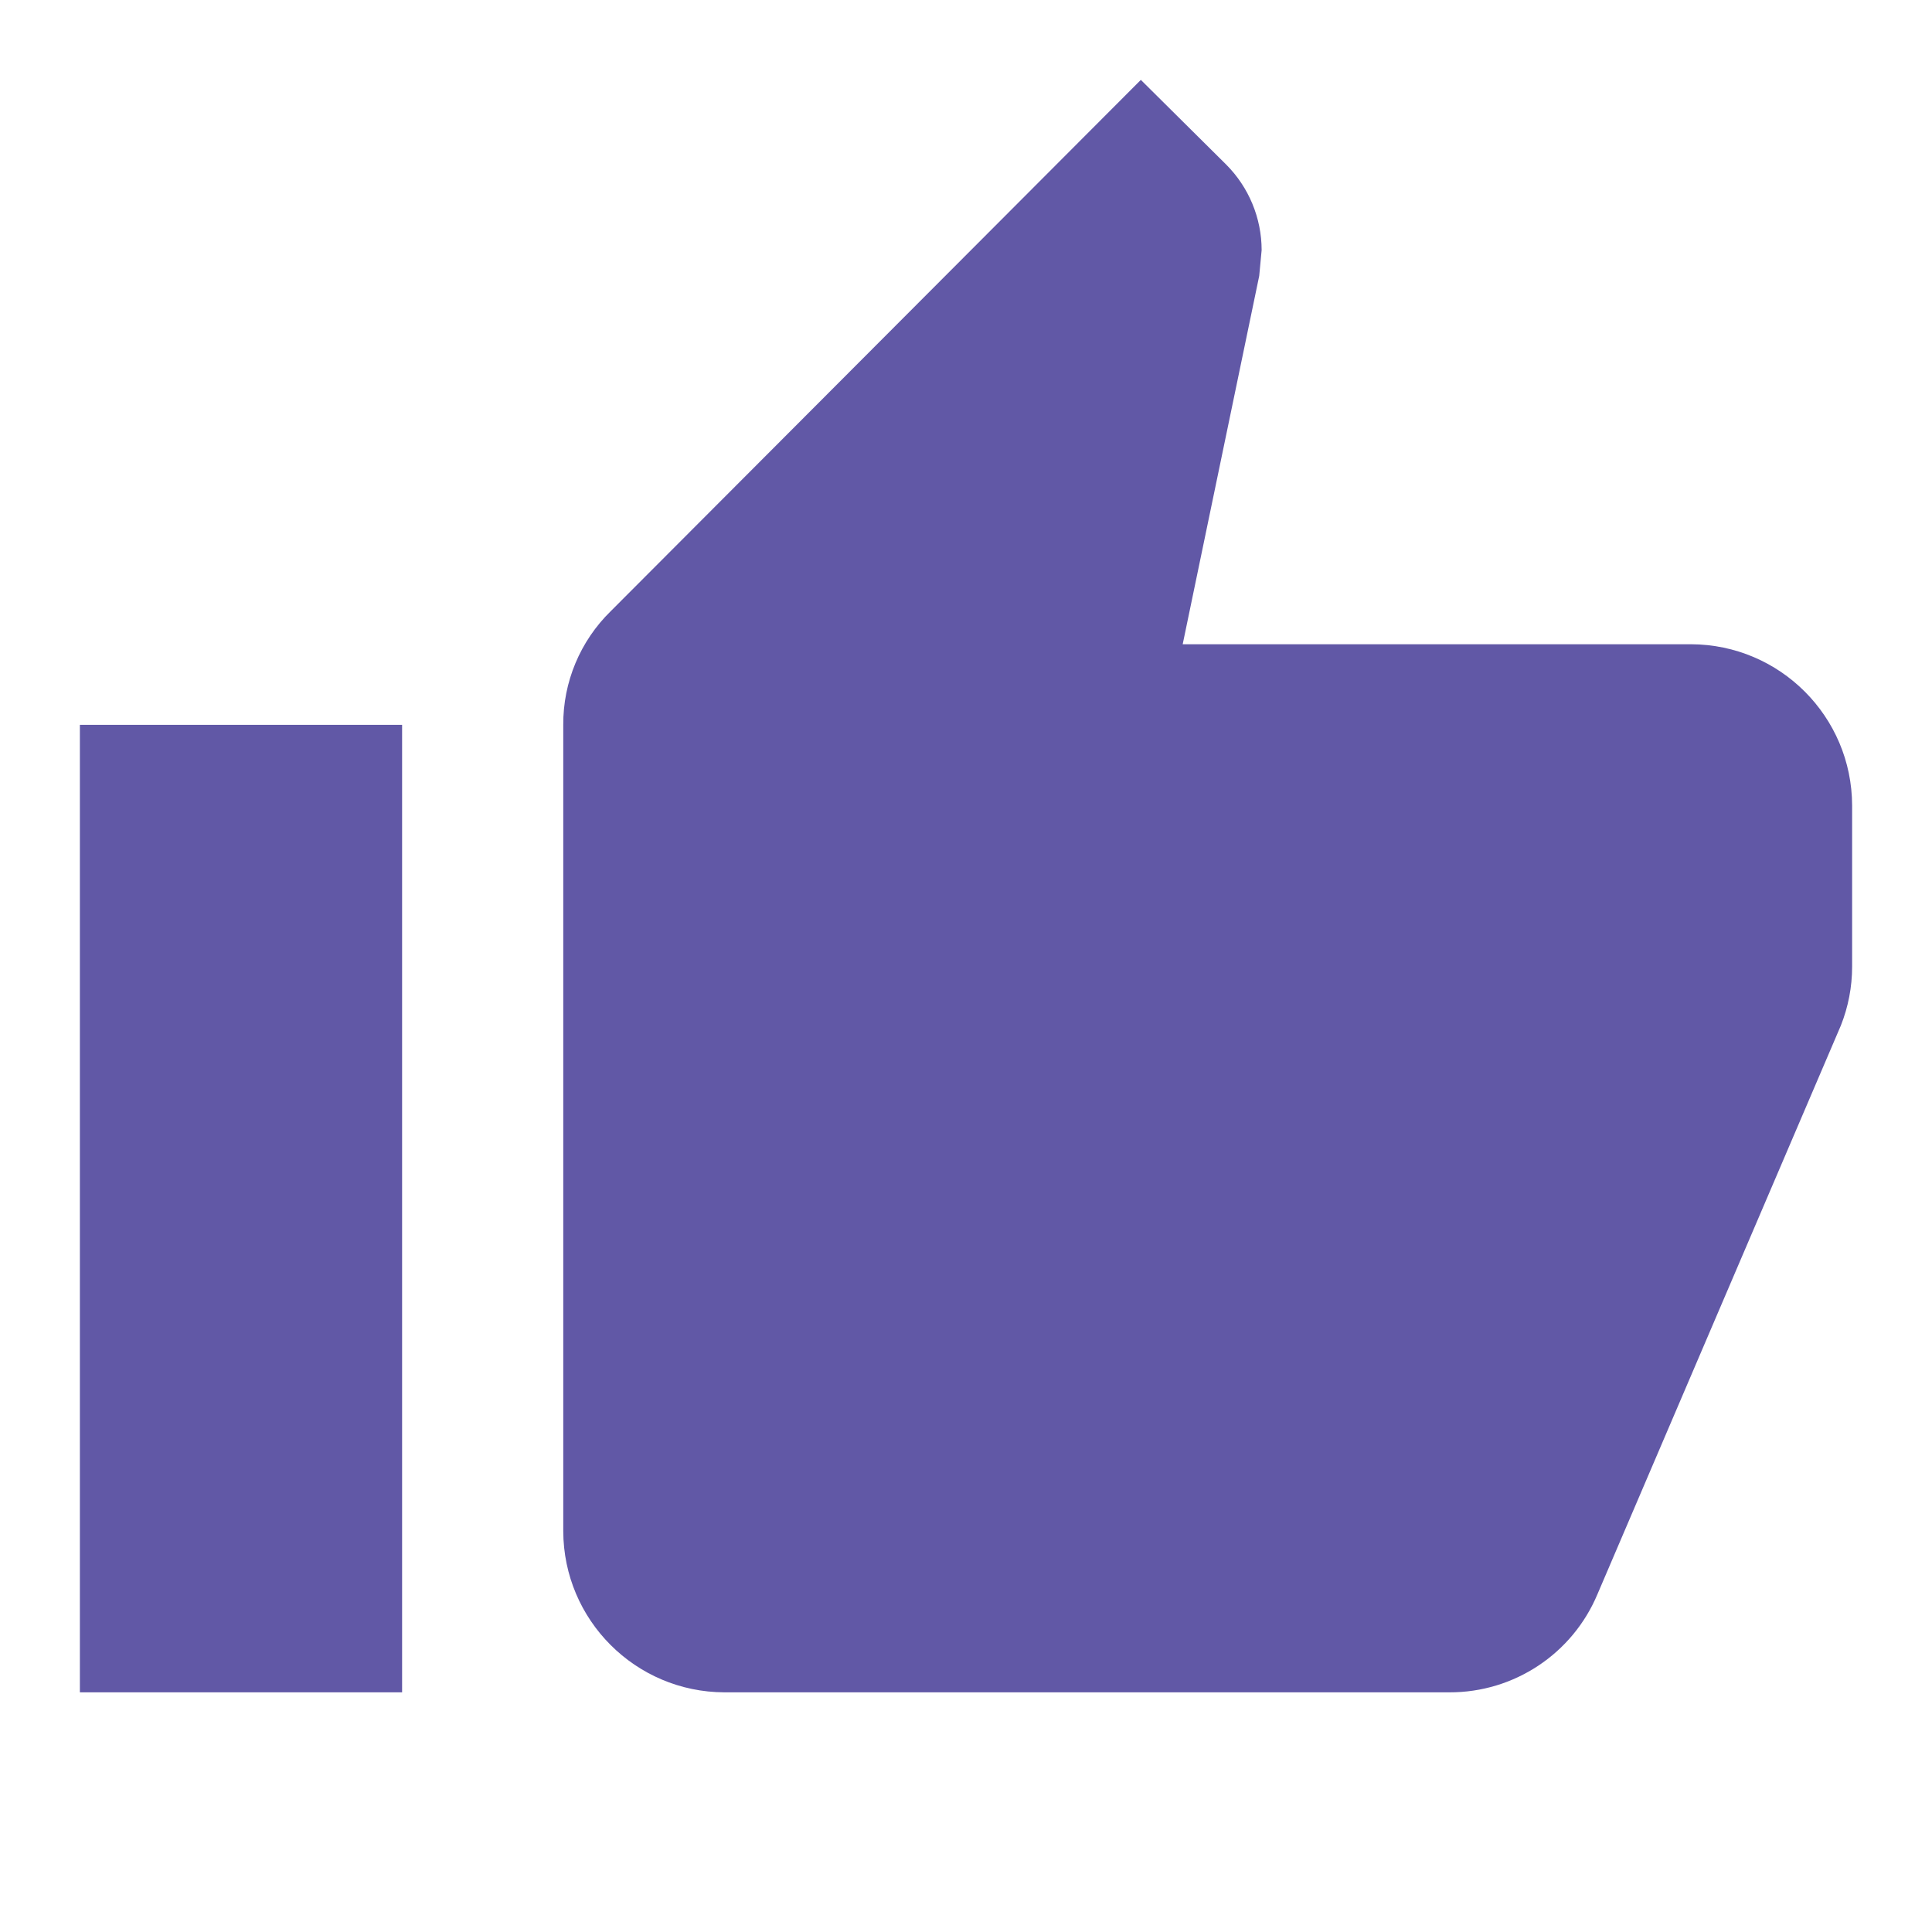
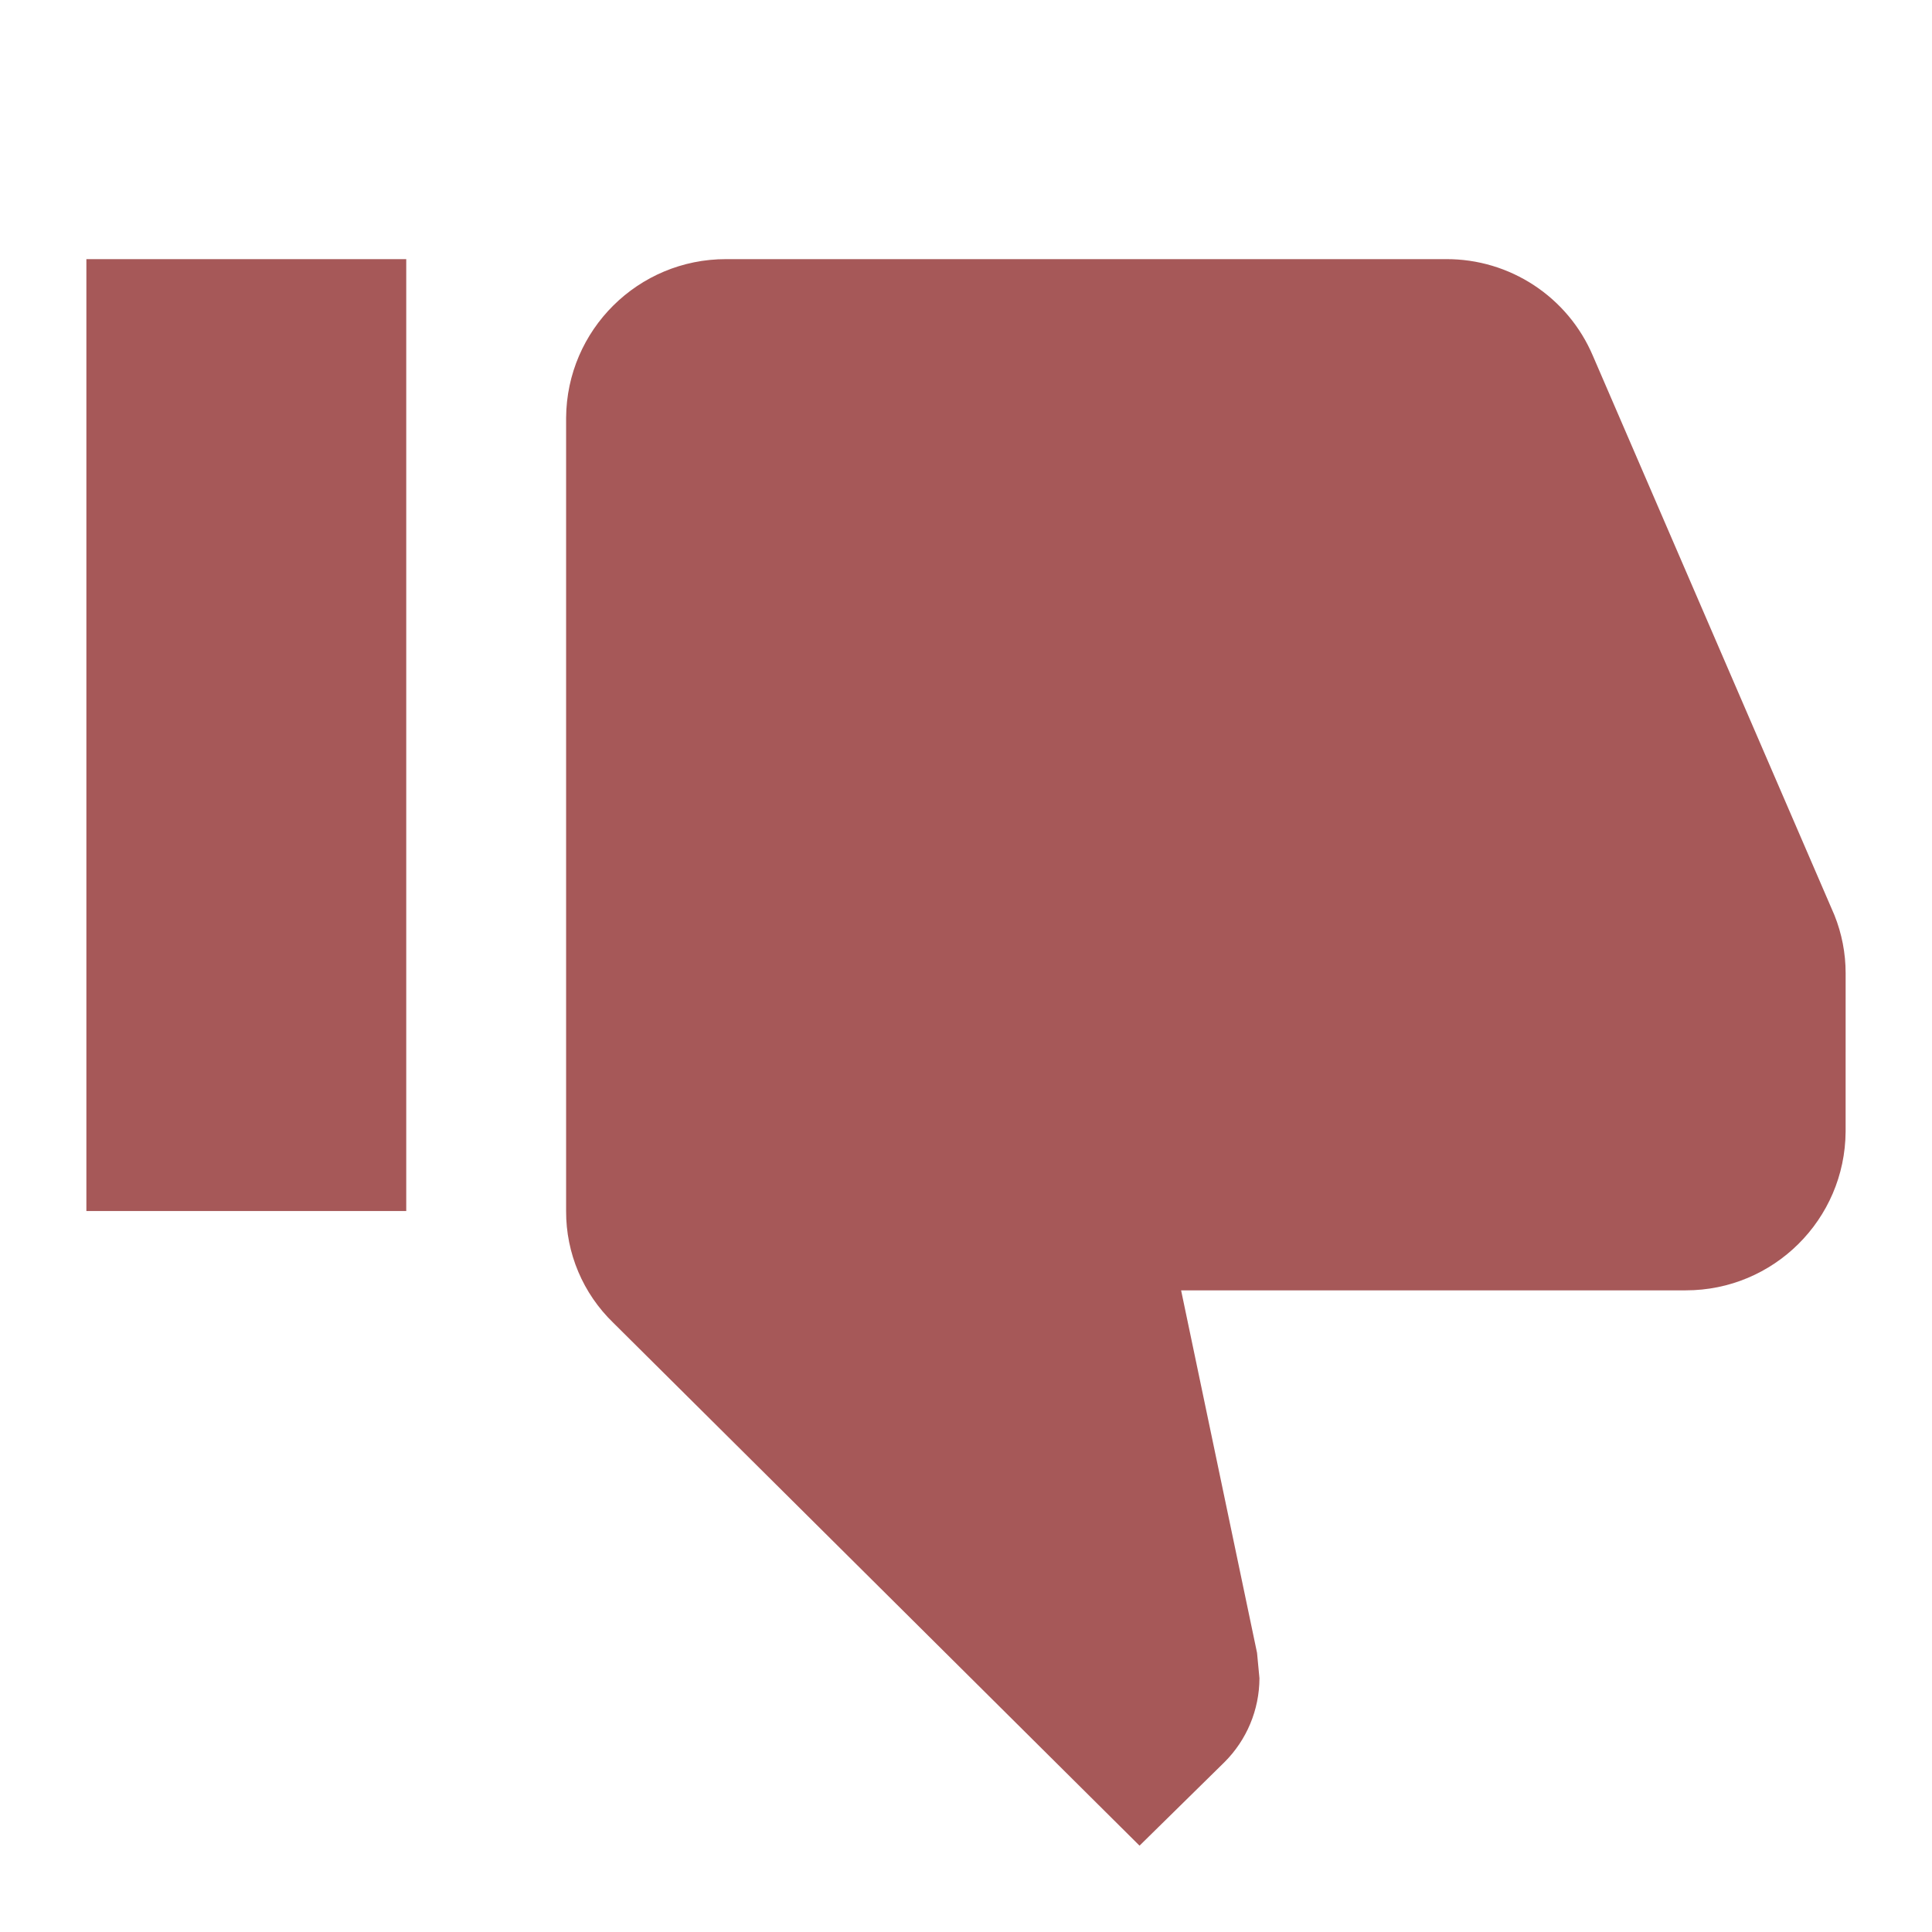
<svg xmlns="http://www.w3.org/2000/svg" width="118" height="118" viewBox="0 0 118 118">
  <defs>
-     <style>.a{fill:none;}.b{fill:#6158a6;}</style>
+     <style>.a{fill:none;}.b{fill:#a65858;}</style>
  </defs>
-   <path class="a" d="M0,0H118V118H0Z" />
-   <path class="b" d="M1,99.483H20.68V40.393H1ZM109.242,45.317a9.873,9.873,0,0,0-9.84-9.848H68.356l4.674-22.5.148-1.576a7.415,7.415,0,0,0-2.165-5.22L65.8,1,33.423,33.45a9.632,9.632,0,0,0-2.9,6.943V89.635a9.873,9.873,0,0,0,9.84,9.848H84.641a9.774,9.774,0,0,0,9.053-6.007L108.553,58.76a9.736,9.736,0,0,0,.689-3.595Z" transform="translate(3.879 3.879)" />
+   <path class="a" d="M0,118H118V0H0Z" transform="translate(0 0)" />
+   <path class="b" d="M1,1H20.536V59.138H1ZM108.448,54.293a9.758,9.758,0,0,1-9.768,9.69H67.862L72.5,86.124l.147,1.55A7.264,7.264,0,0,1,70.5,92.81L65.323,97.9,33.186,65.969A9.436,9.436,0,0,1,30.3,59.138V10.69A9.758,9.758,0,0,1,40.072,1H84.028a9.7,9.7,0,0,1,8.987,5.911l14.75,34.156a9.5,9.5,0,0,1,.684,3.537Z" transform="translate(4.276 14.827)" />
</svg>
